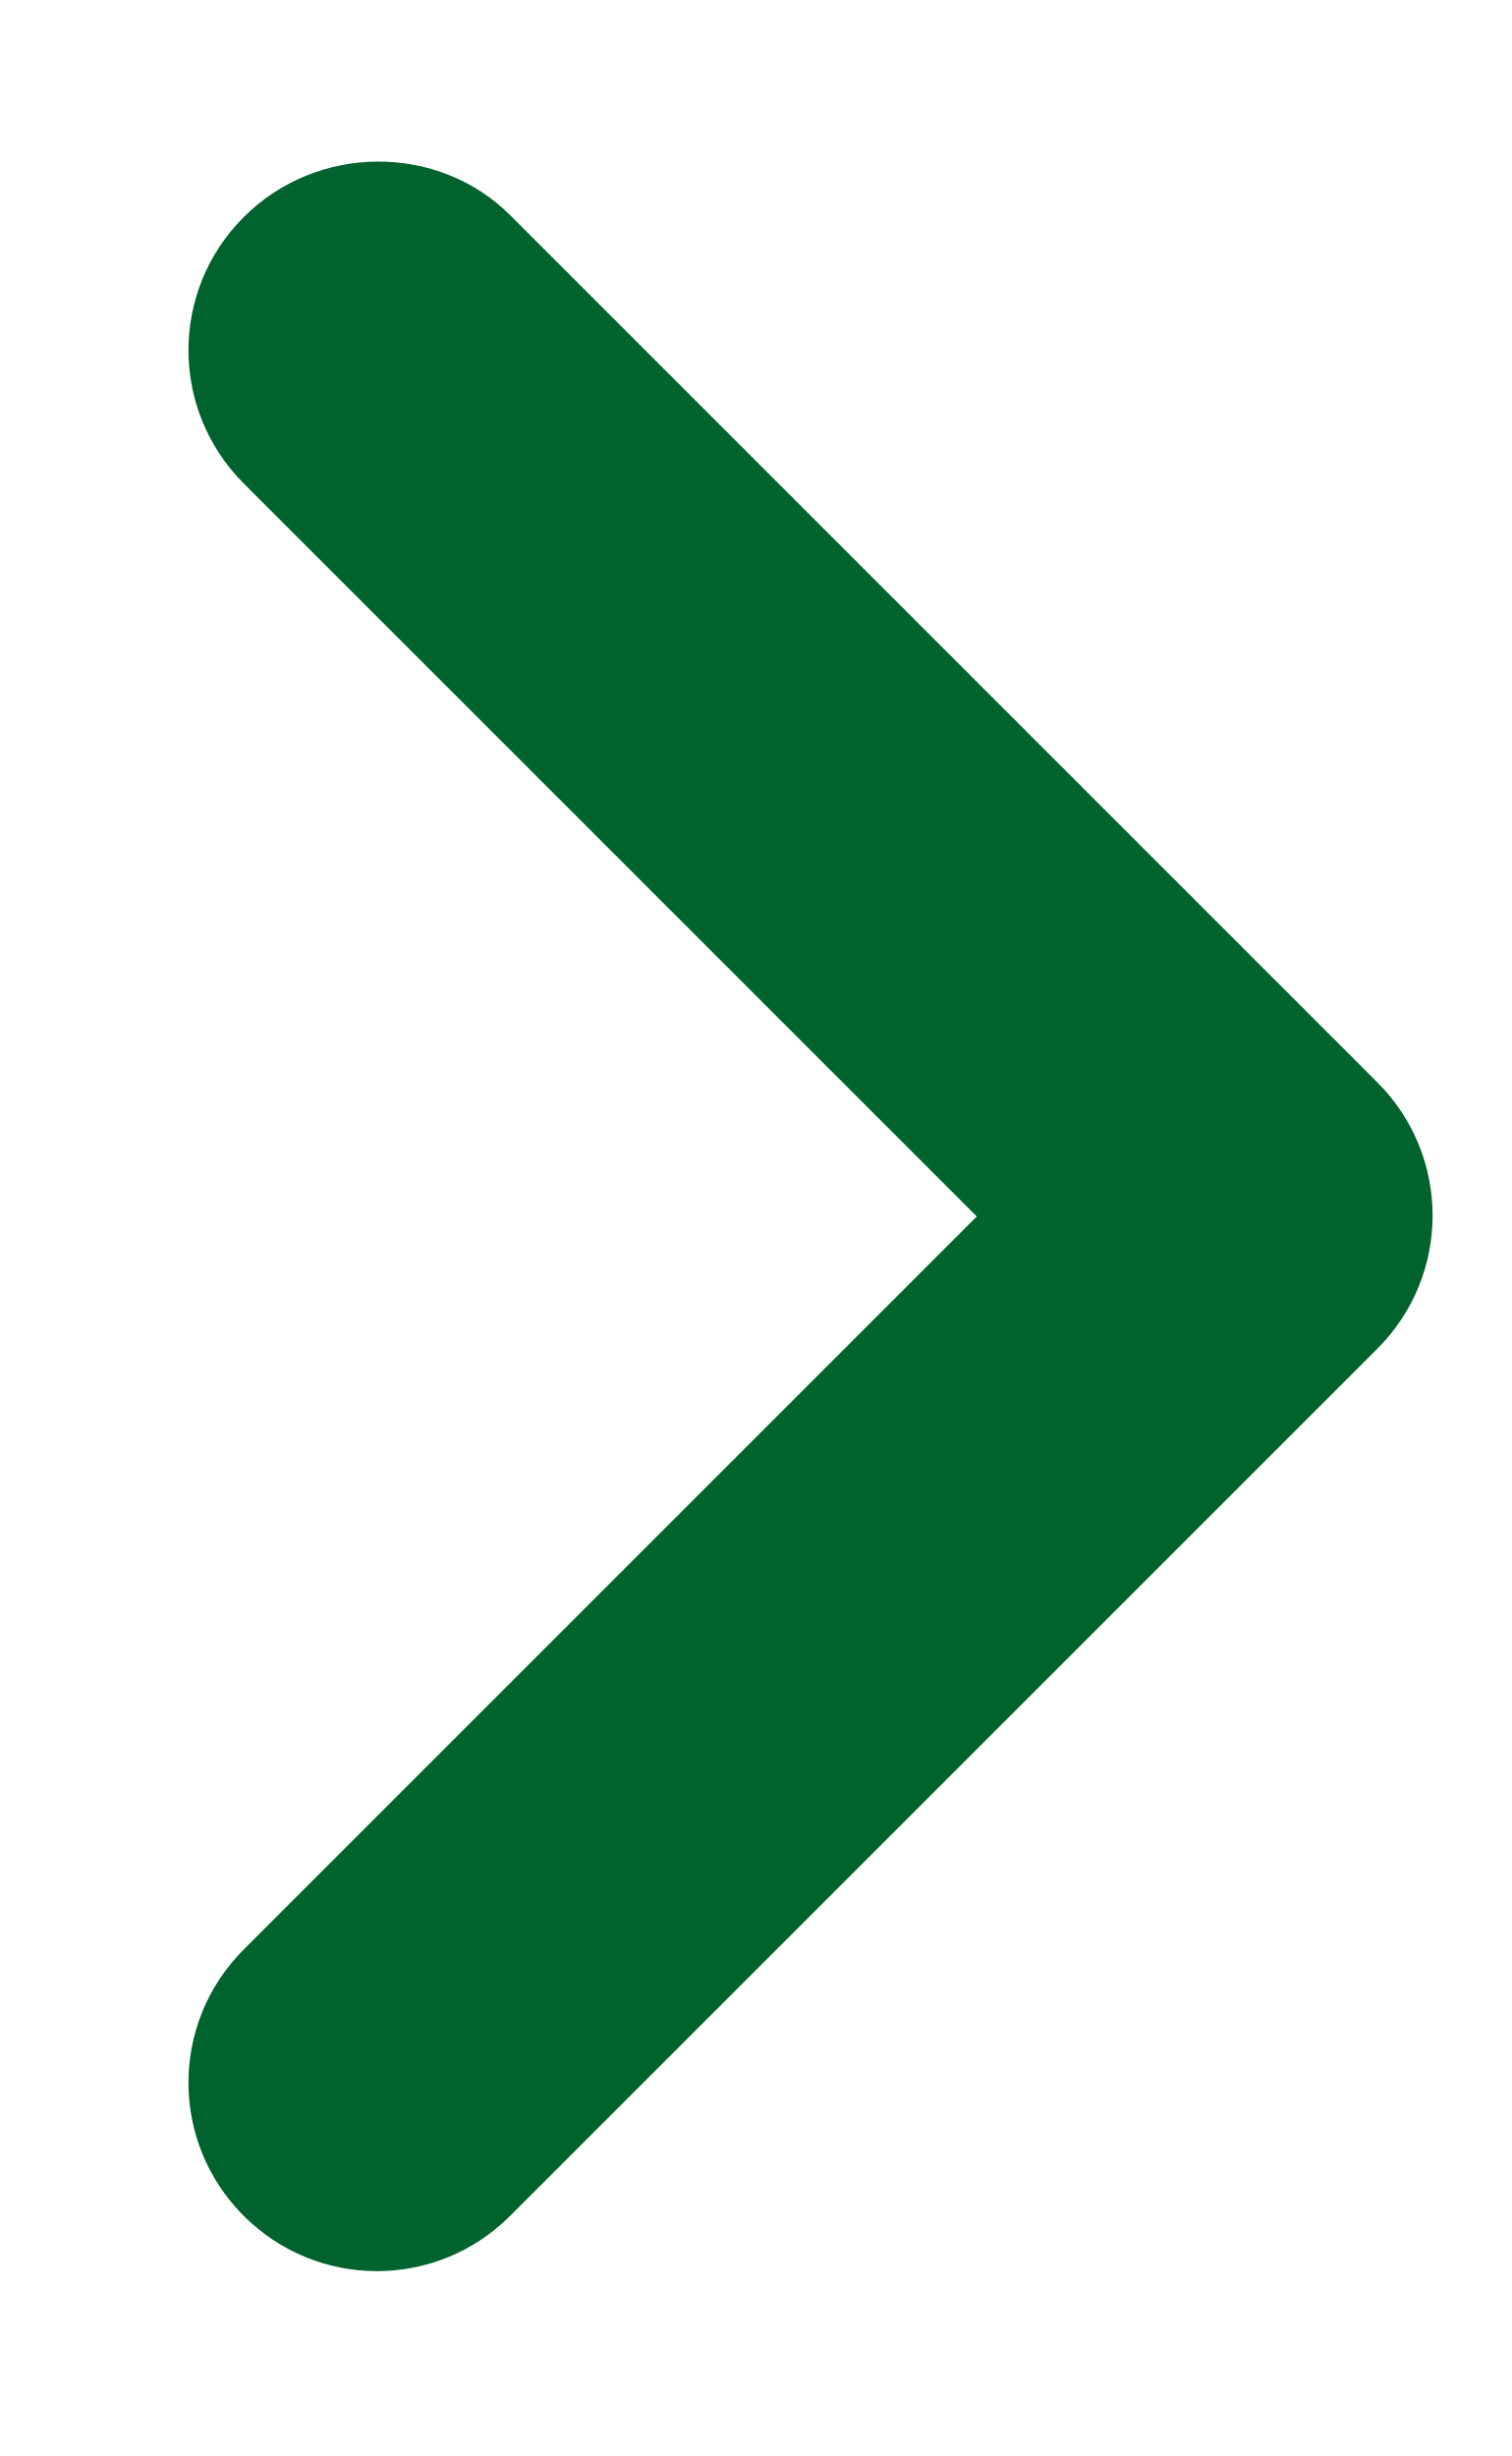
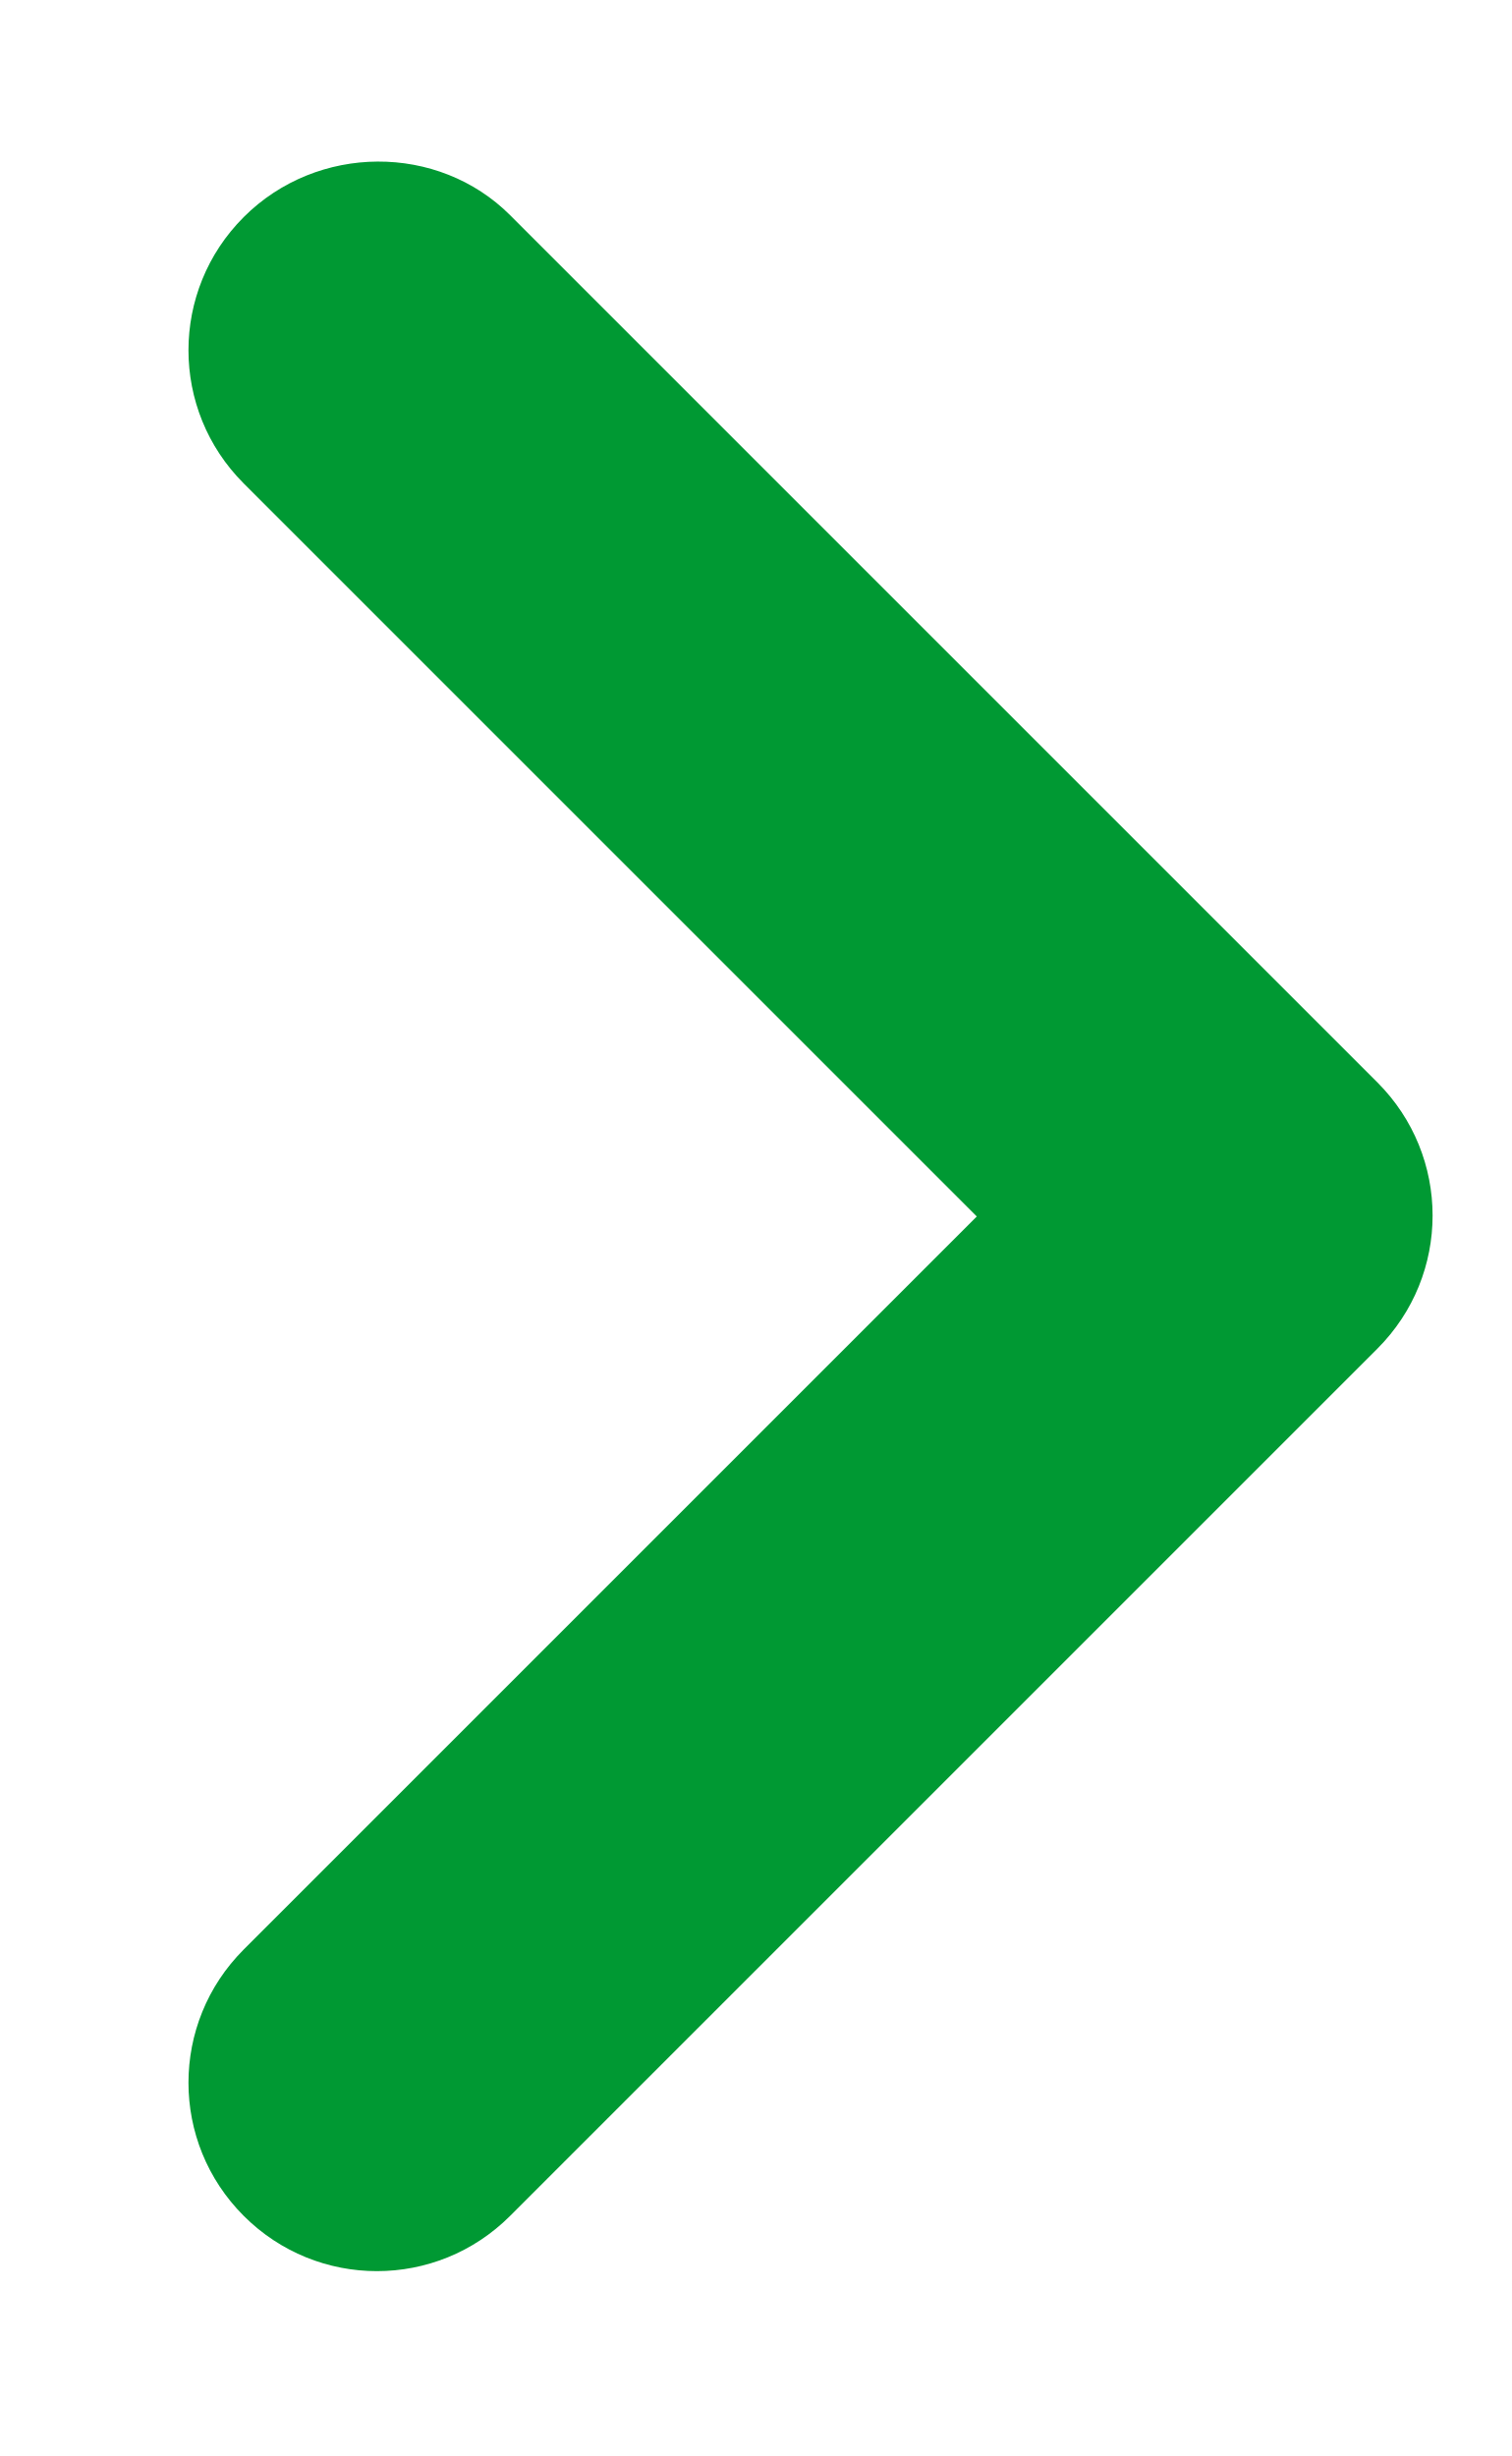
<svg xmlns="http://www.w3.org/2000/svg" width="4" height="6.5" viewBox="0 0 8 13" fill="none">
-   <path d="M1.29 1.149C0.9 1.539 0.9 2.169 1.29 2.559L5.17 6.439L1.29 10.319C0.9 10.709 0.9 11.339 1.29 11.729C1.68 12.119 2.31 12.119 2.7 11.729L7.29 7.139C7.68 6.749 7.68 6.119 7.29 5.729L2.7 1.139C2.32 0.759 1.68 0.759 1.29 1.149Z" fill="#00622C" />
+   <path d="M1.29 1.149C0.9 1.539 0.9 2.169 1.29 2.559L5.17 6.439L1.29 10.319C0.9 10.709 0.9 11.339 1.29 11.729C1.68 12.119 2.31 12.119 2.7 11.729L7.29 7.139C7.68 6.749 7.68 6.119 7.29 5.729L2.7 1.139C2.32 0.759 1.68 0.759 1.29 1.149Z" fill="#009933" />
</svg>
